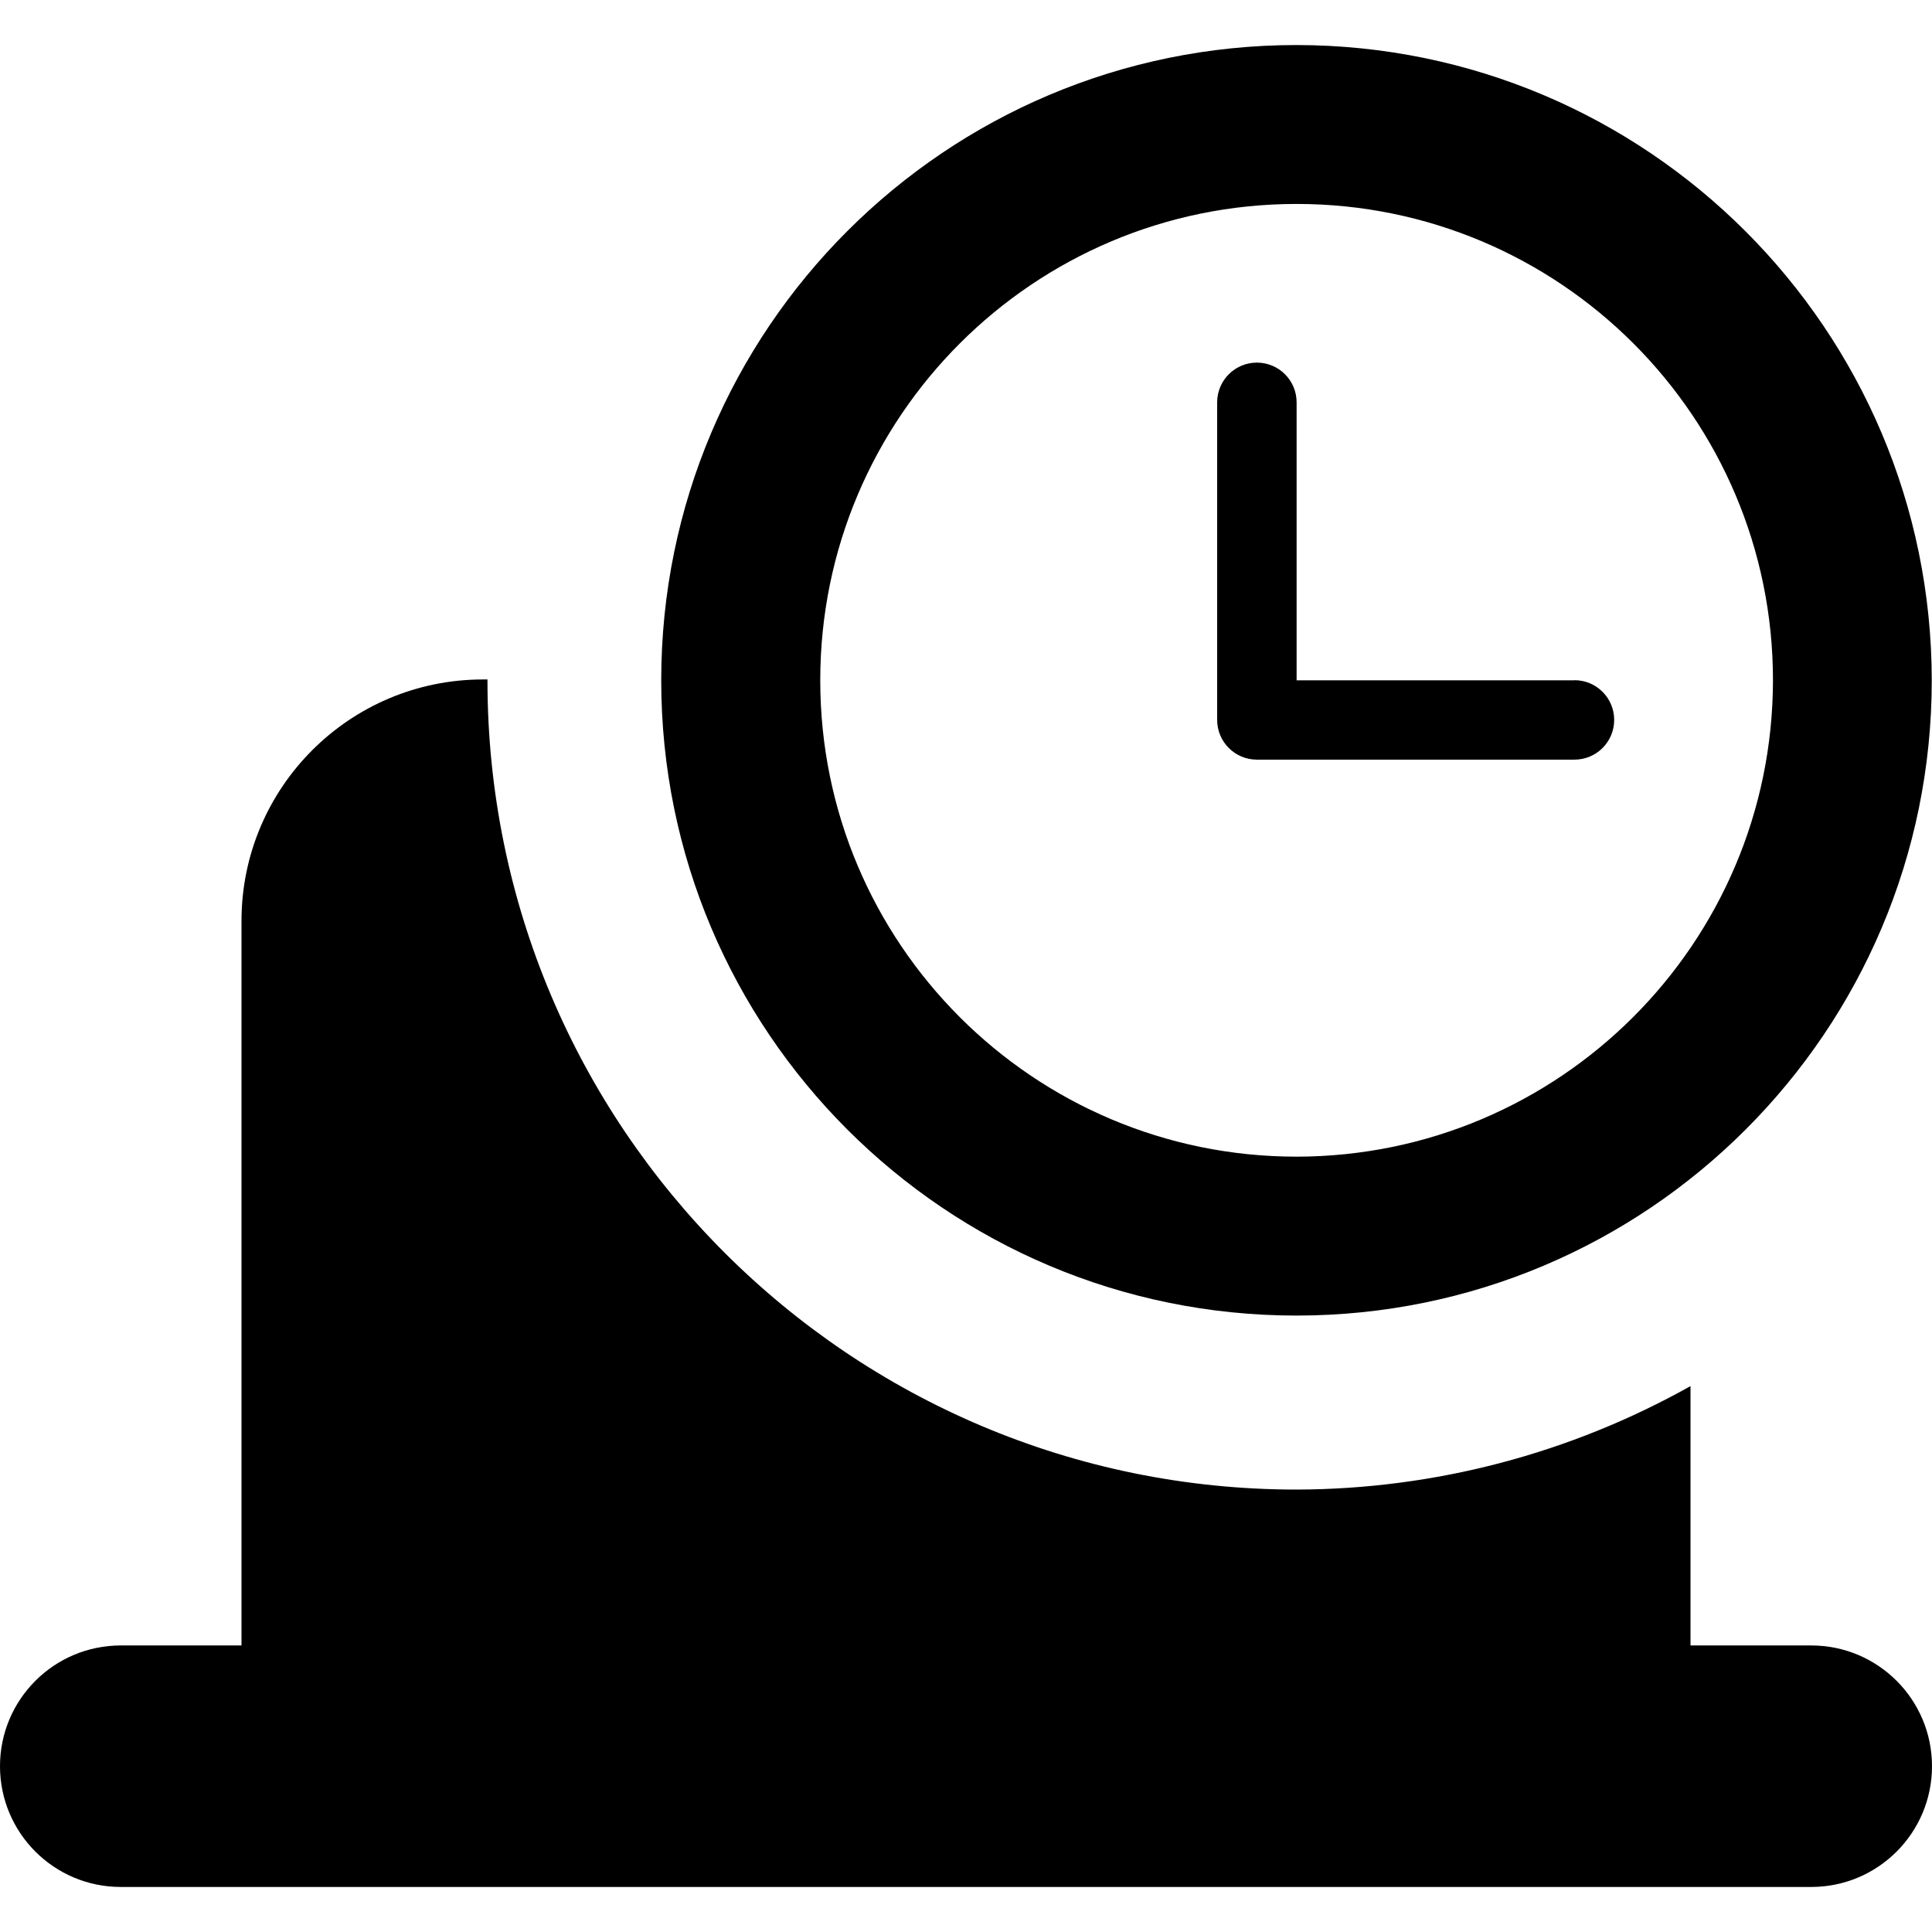
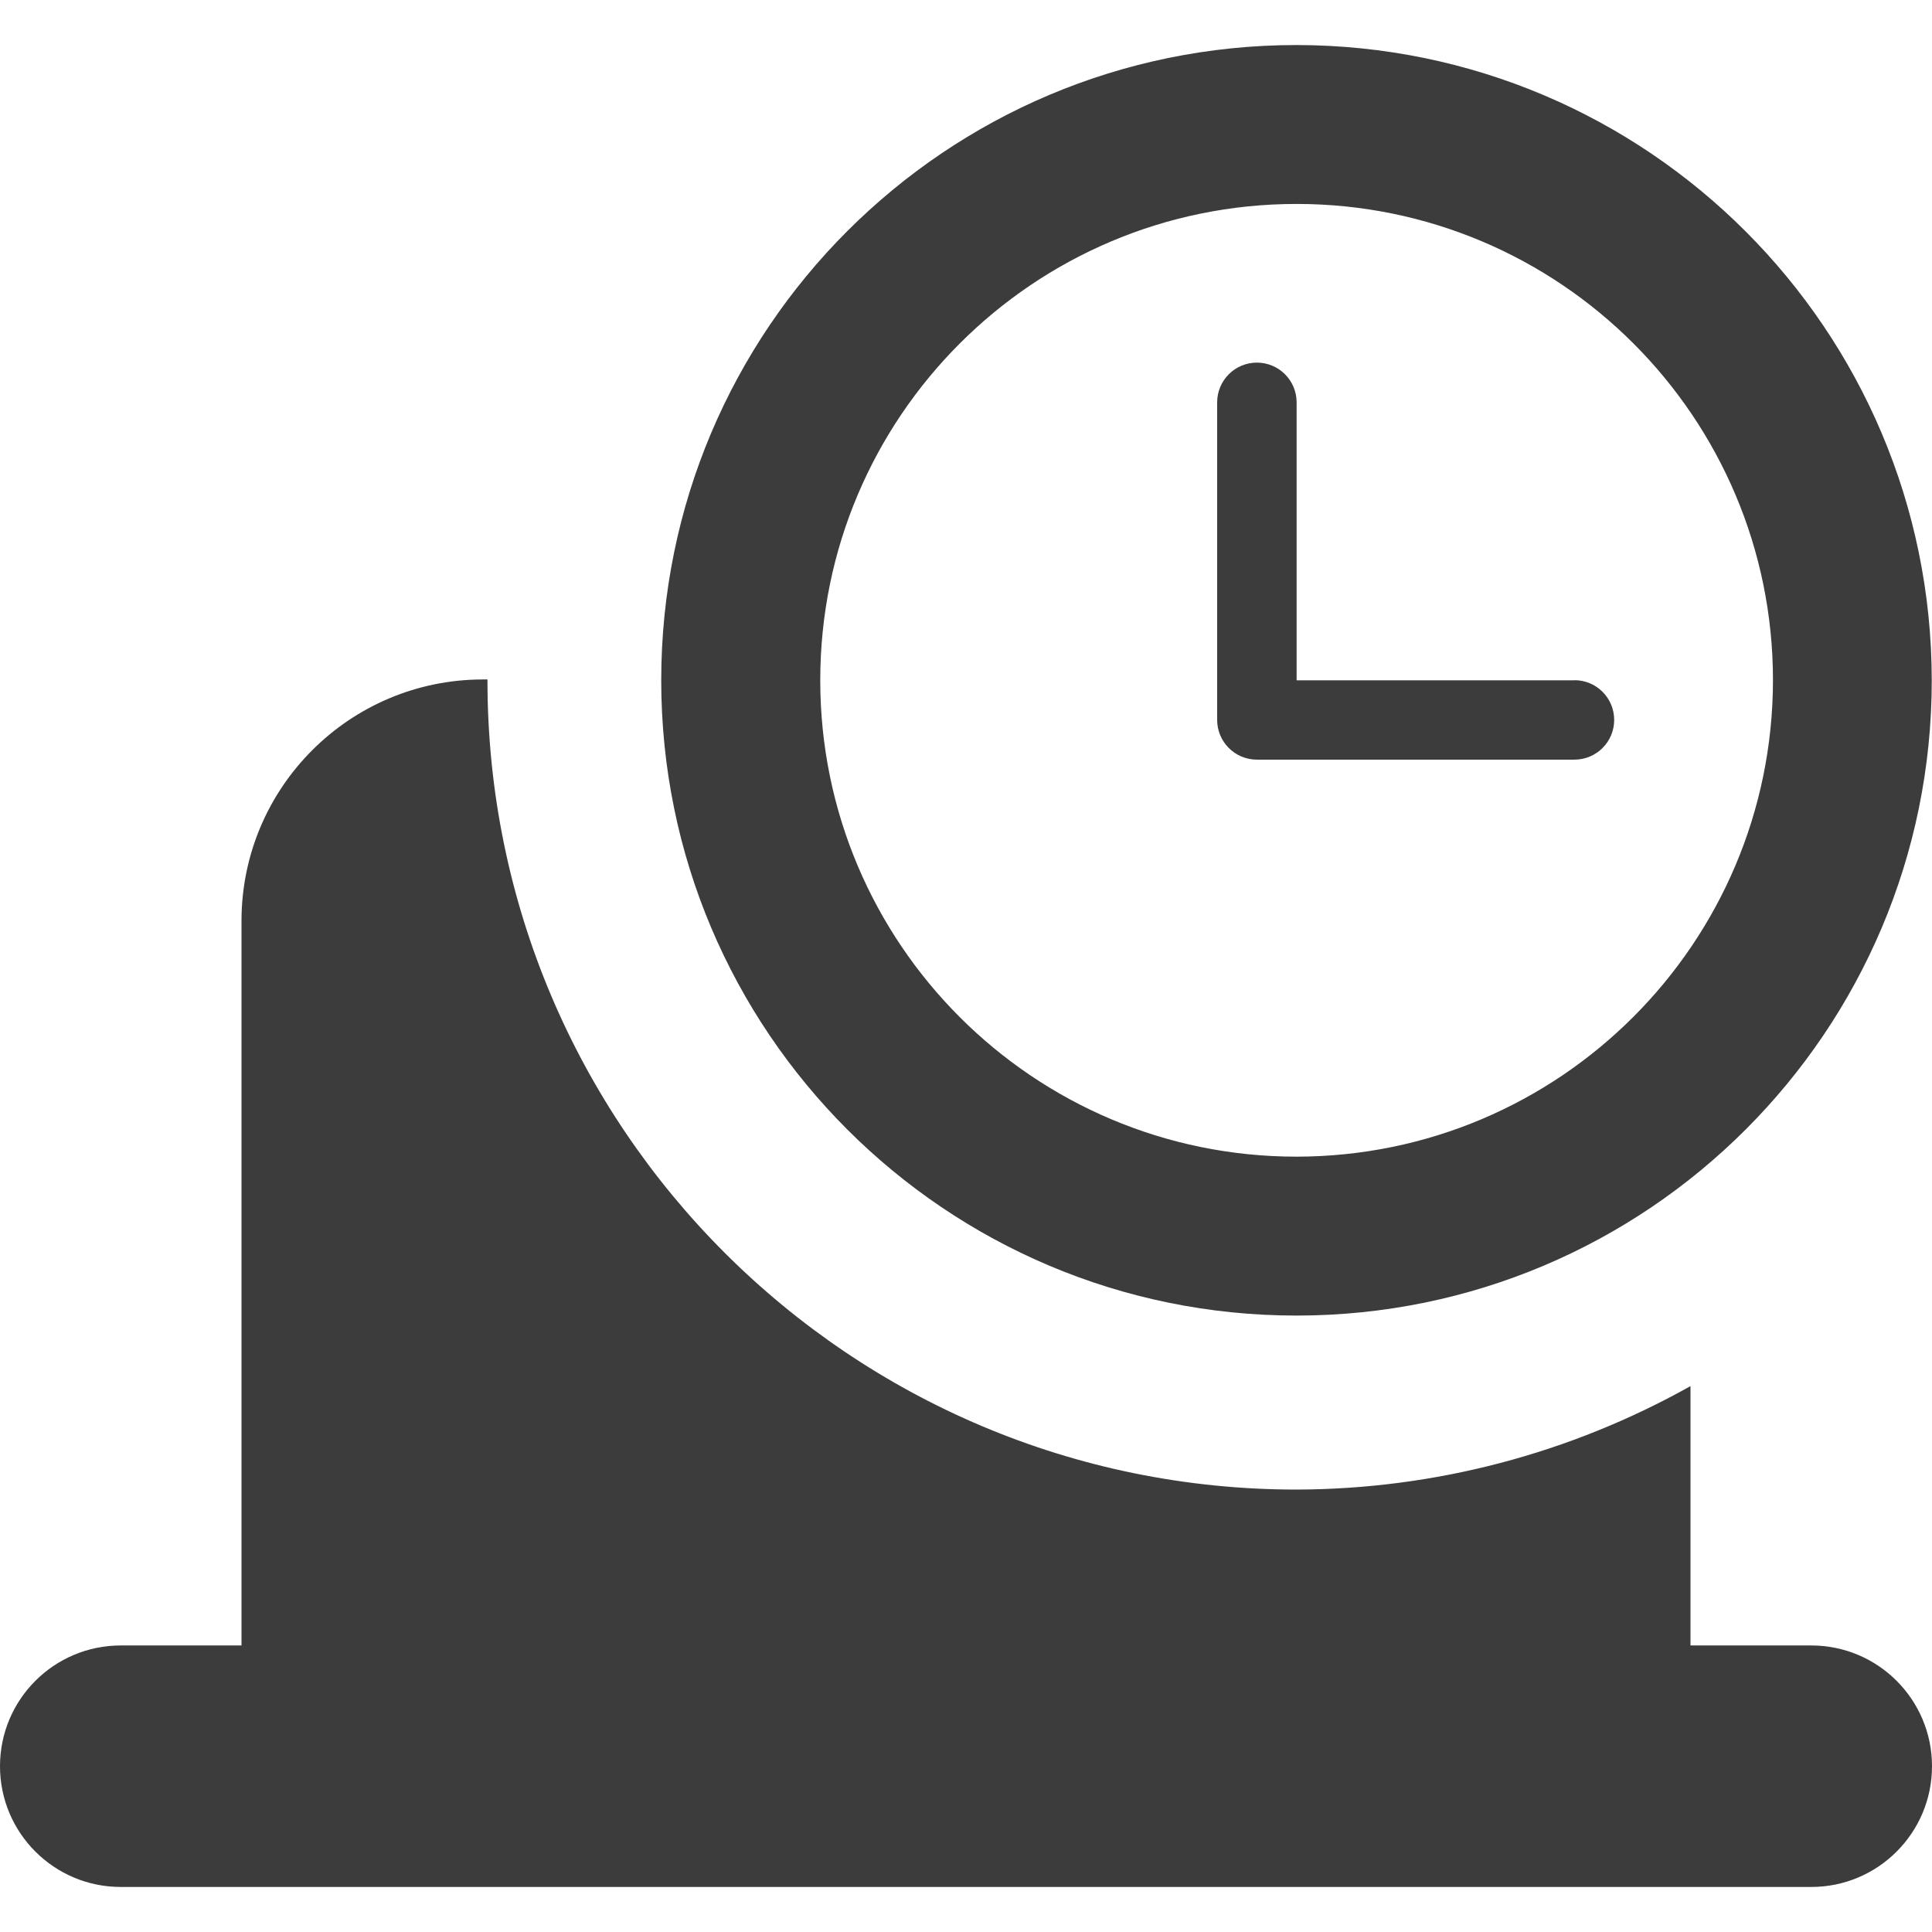
<svg xmlns="http://www.w3.org/2000/svg" width="16" height="16" viewBox="0 0 16 16" version="1.1" id="svg4">
  <defs id="defs8" />
-   <path d="m 4,5.627 a 2,2 0 0 0 -2,2 V 13.627 H 1 a 1,1 0 0 0 0,2 h 14 a 1,1 0 0 0 0,-2 h -1 v -2.148 a 6.701,6.701 0 0 1 -3.262,0.857 6.701,6.701 0 0 1 -6.701,-6.701 6.701,6.701 0 0 1 0,-0.008 z" id="path897" style="fill:#000000;fill-opacity:1" />
-   <path id="path817" d="M 10.738,0.373 A 5.261,5.261 0 1 0 15.998,5.634 5.266,5.266 0 0 0 10.738,0.373 Z m 0,9.206 A 3.945,3.945 0 1 1 14.683,5.634 3.95,3.95 0 0 1 10.738,9.579 Z M 13.039,5.634 H 10.738 V 3.332 a 0.329,0.329 0 0 0 -0.658,0 v 2.63 a 0.329,0.329 0 0 0 0.329,0.329 h 2.63 a 0.329,0.329 0 0 0 0,-0.658 z" style="fill:#000000;fill-opacity:1;stroke-width:0.658" />
+   <path d="m 4,5.627 a 2,2 0 0 0 -2,2 V 13.627 H 1 a 1,1 0 0 0 0,2 h 14 a 1,1 0 0 0 0,-2 h -1 v -2.148 a 6.701,6.701 0 0 1 -3.262,0.857 6.701,6.701 0 0 1 -6.701,-6.701 6.701,6.701 0 0 1 0,-0.008 z" id="path897" style="fill:#0c0c0d;fill-opacity:0.8" />
+   <path id="path817" d="M 10.738,0.373 A 5.261,5.261 0 1 0 15.998,5.634 5.266,5.266 0 0 0 10.738,0.373 Z m 0,9.206 A 3.945,3.945 0 1 1 14.683,5.634 3.95,3.95 0 0 1 10.738,9.579 Z M 13.039,5.634 H 10.738 V 3.332 a 0.329,0.329 0 0 0 -0.658,0 v 2.63 a 0.329,0.329 0 0 0 0.329,0.329 h 2.63 a 0.329,0.329 0 0 0 0,-0.658 z" style="fill:#0c0c0d;fill-opacity:0.8;stroke-width:0.658" />
</svg>
